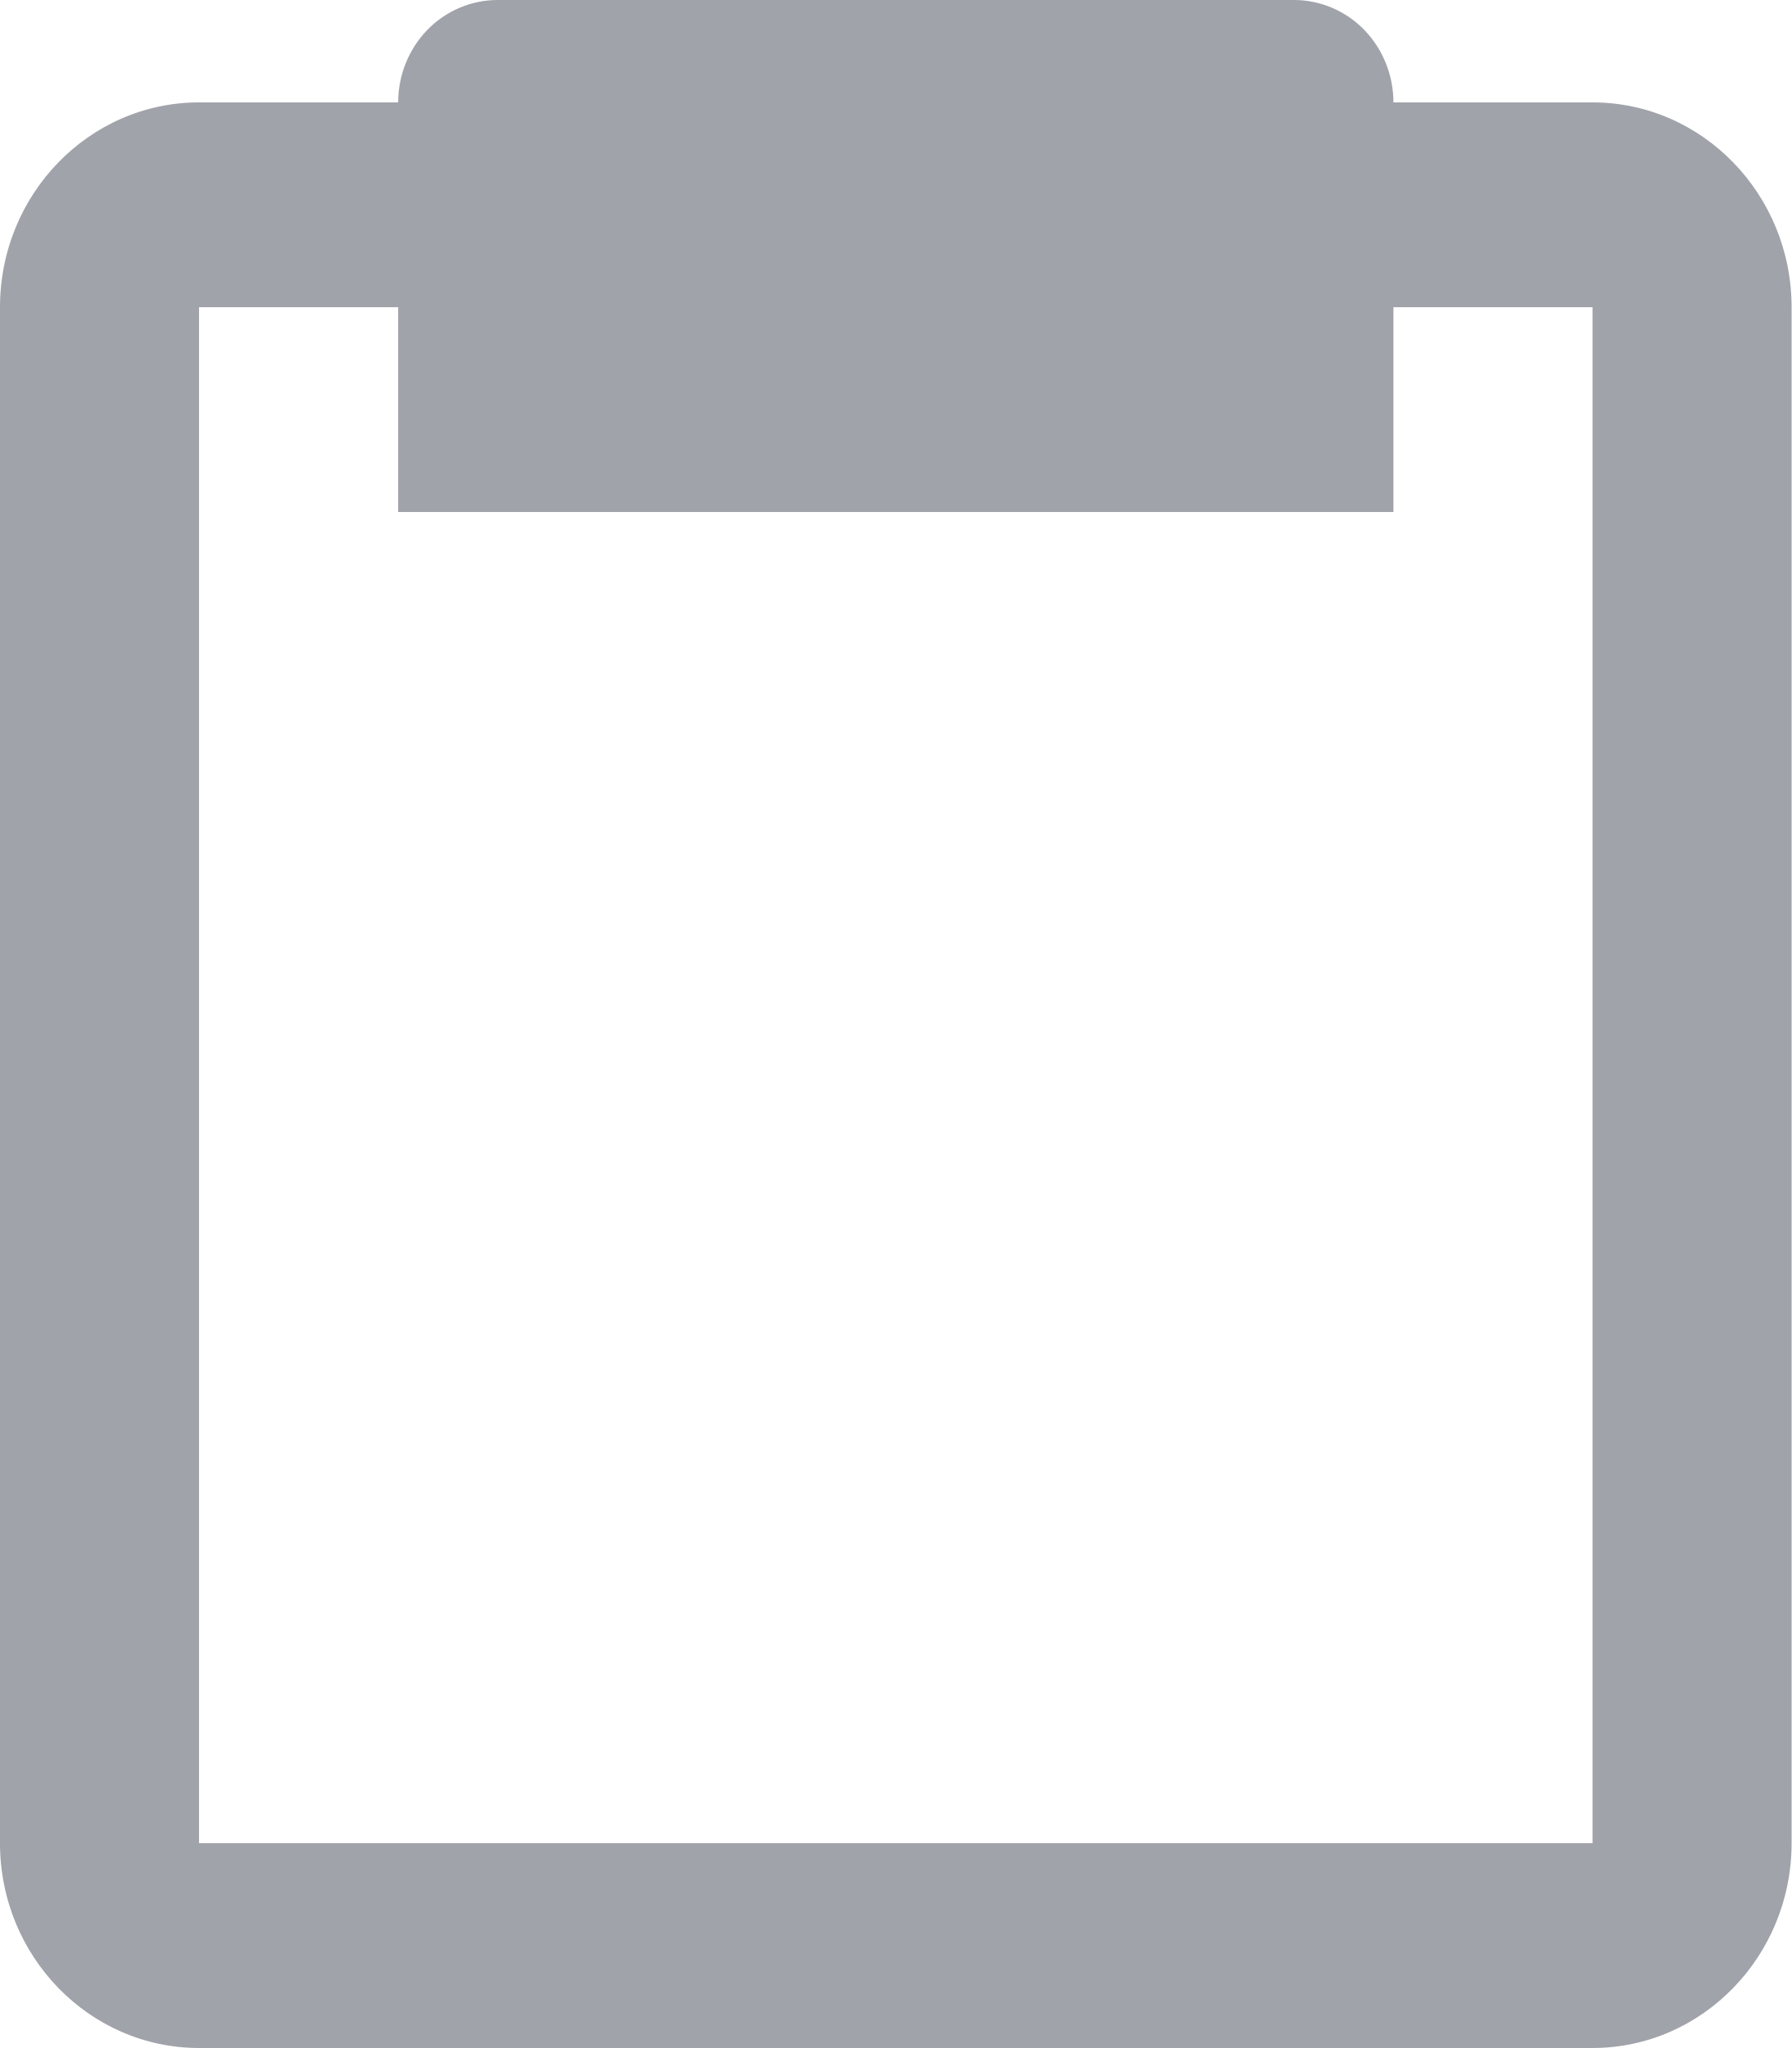
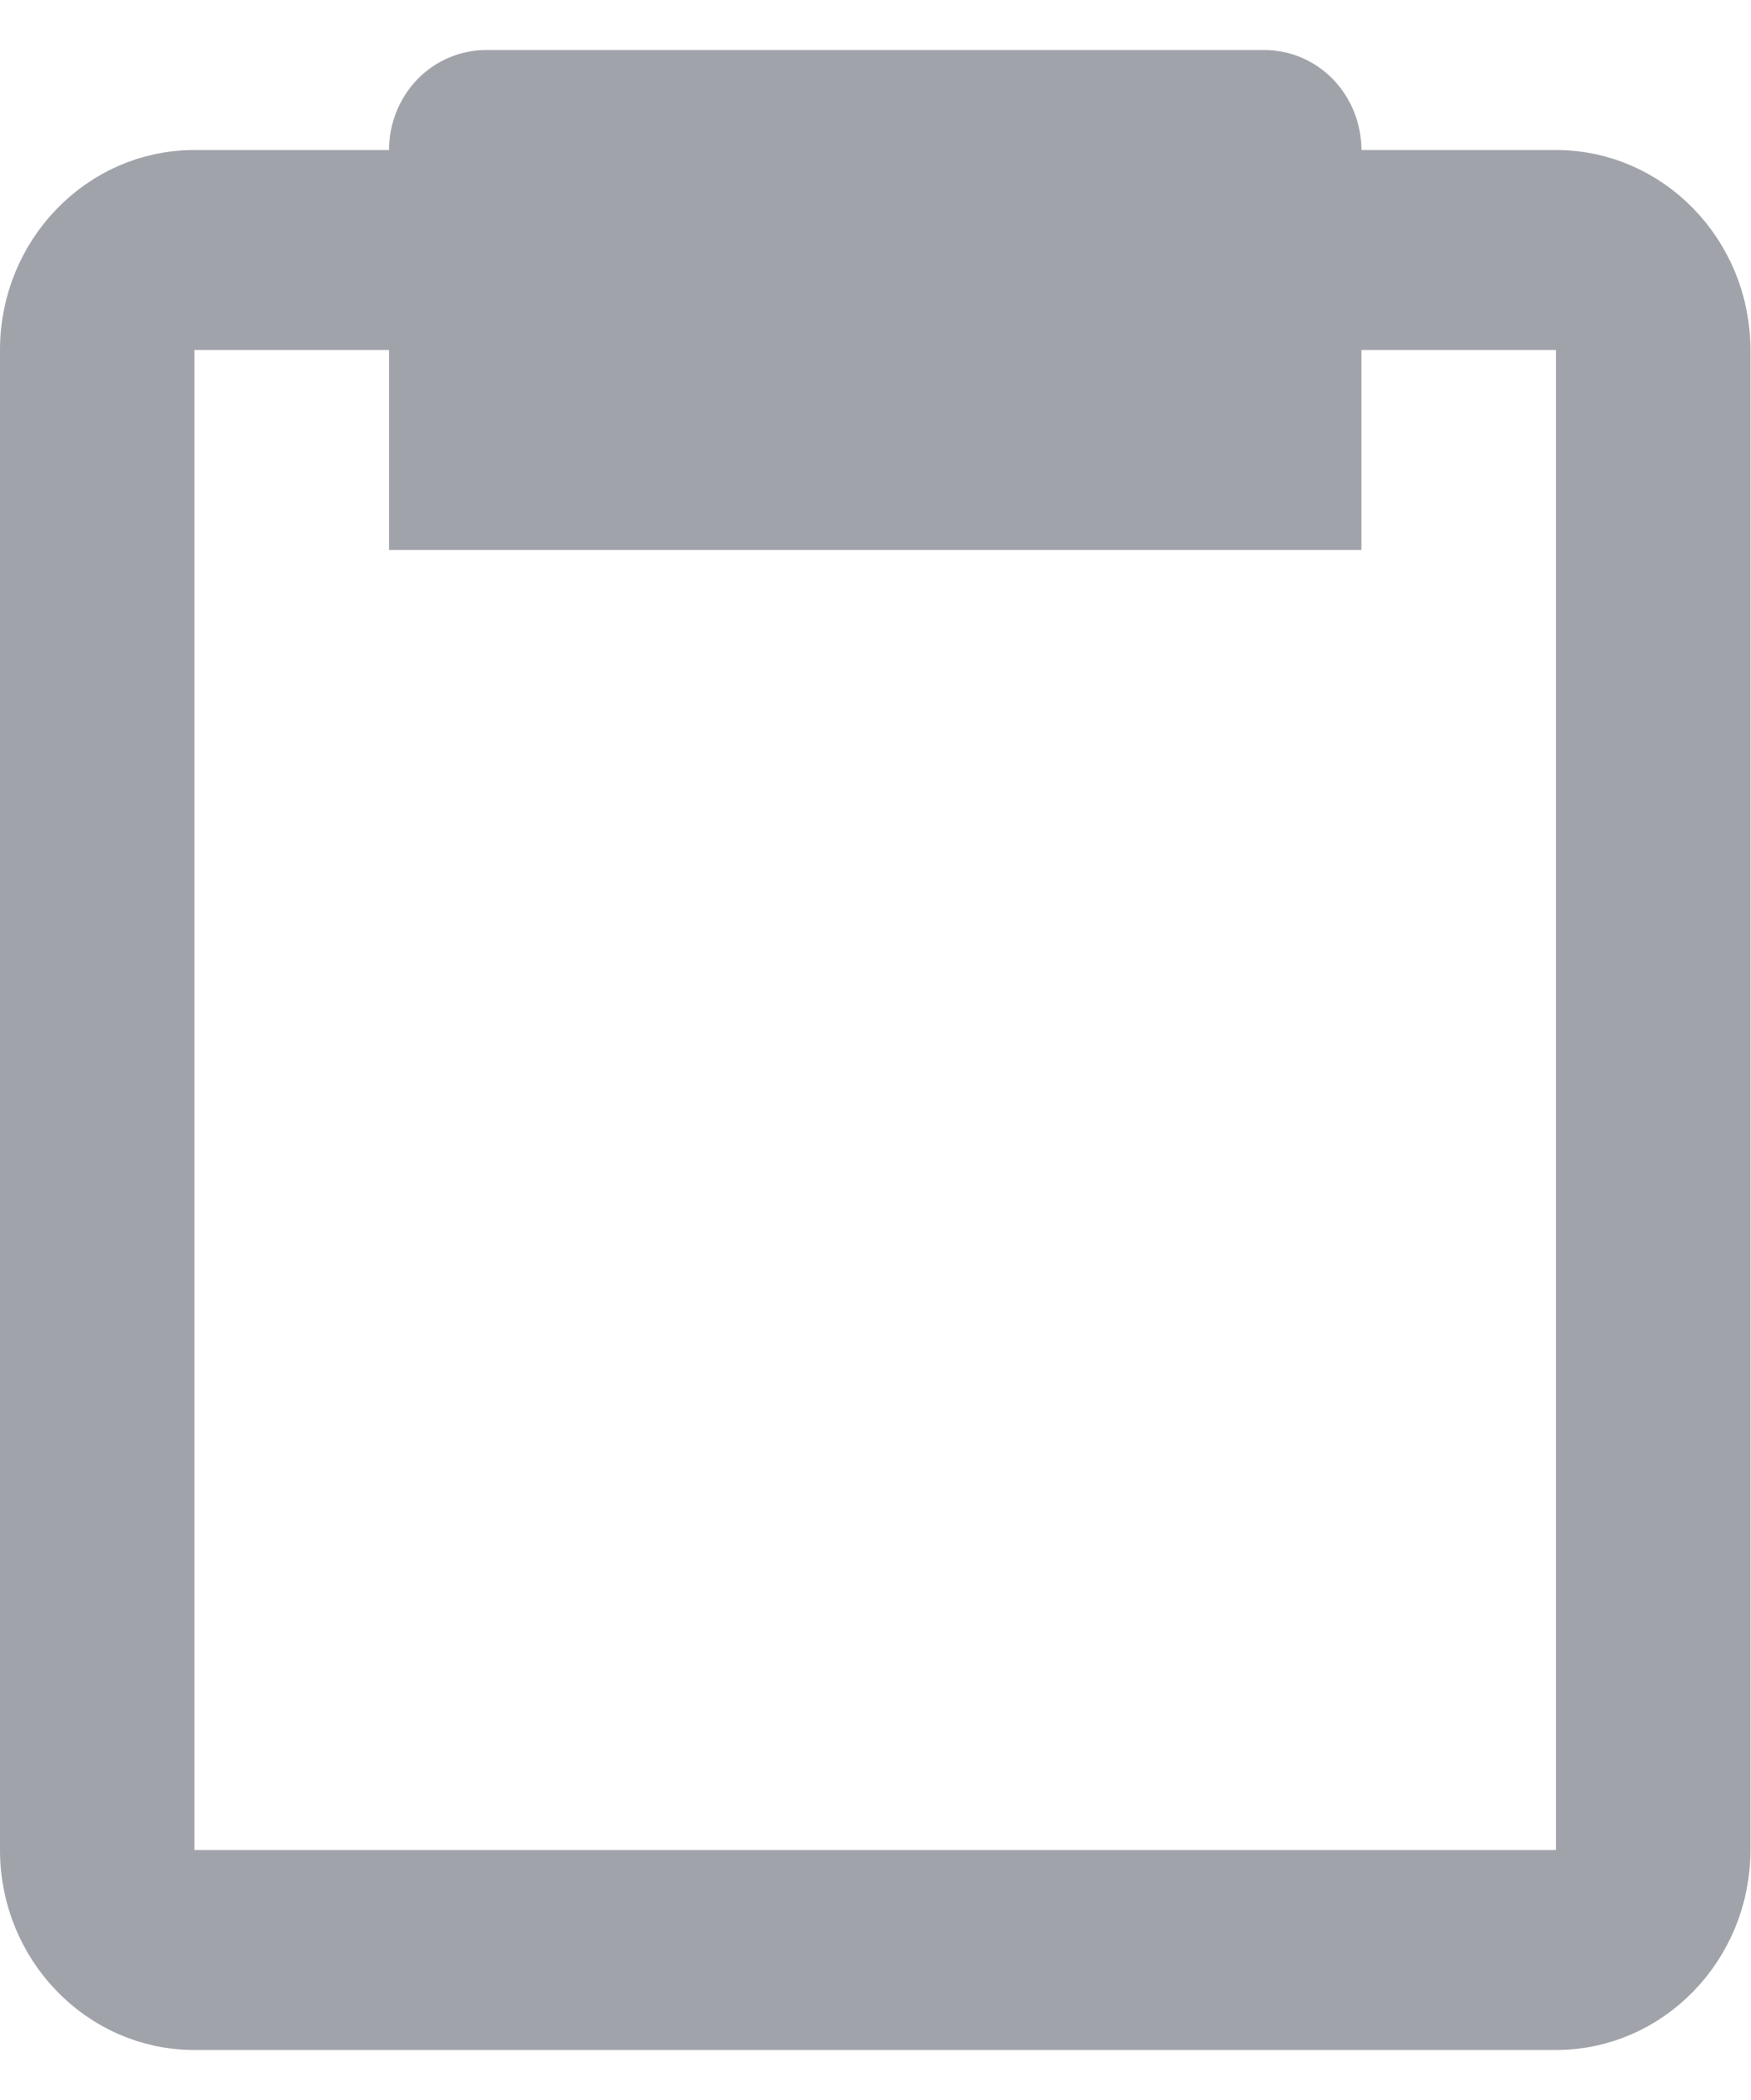
- <svg xmlns="http://www.w3.org/2000/svg" width="21" height="24" viewBox="0 0 21 24" fill="none">
+ <svg xmlns="http://www.w3.org/2000/svg" width="15" height="18" viewBox="0 0 21 24" fill="none">
  <path d="M2.333 24H18.667C19.953 24 21 22.924 21 21.6V3.6C21 2.276 19.953 1.2 18.667 1.2H16.333C16.333 0.882 16.21 0.577 15.992 0.351C15.773 0.126 15.476 0 15.167 0H5.833C5.524 0 5.227 0.126 5.008 0.351C4.79 0.577 4.667 0.882 4.667 1.2H2.333C1.046 1.2 0 2.276 0 3.6V21.6C0 22.924 1.046 24 2.333 24ZM2.333 3.6H4.667V6H16.333V3.6H18.667V21.6H2.333V3.6Z" fill="#A1A3AB" />
</svg>
